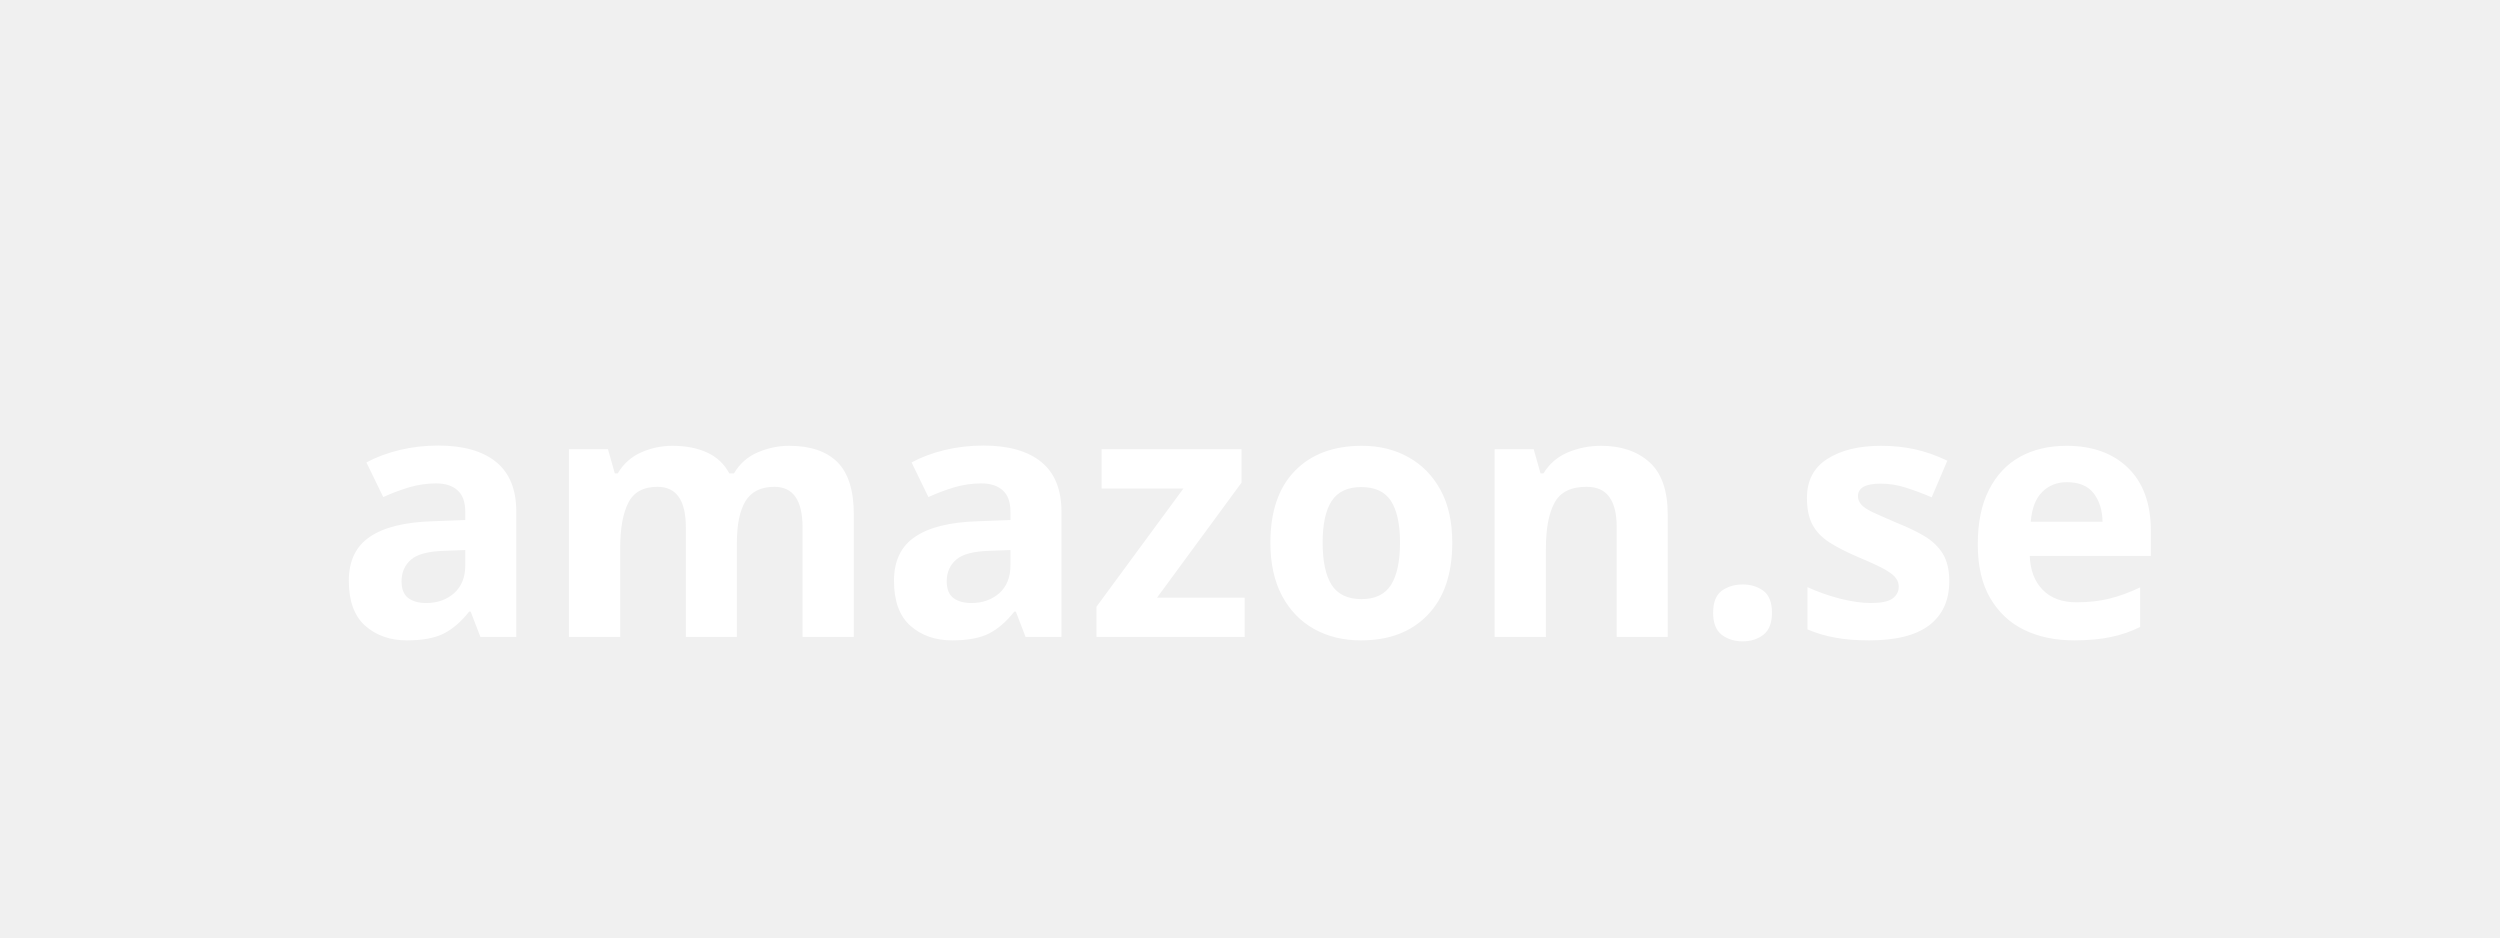
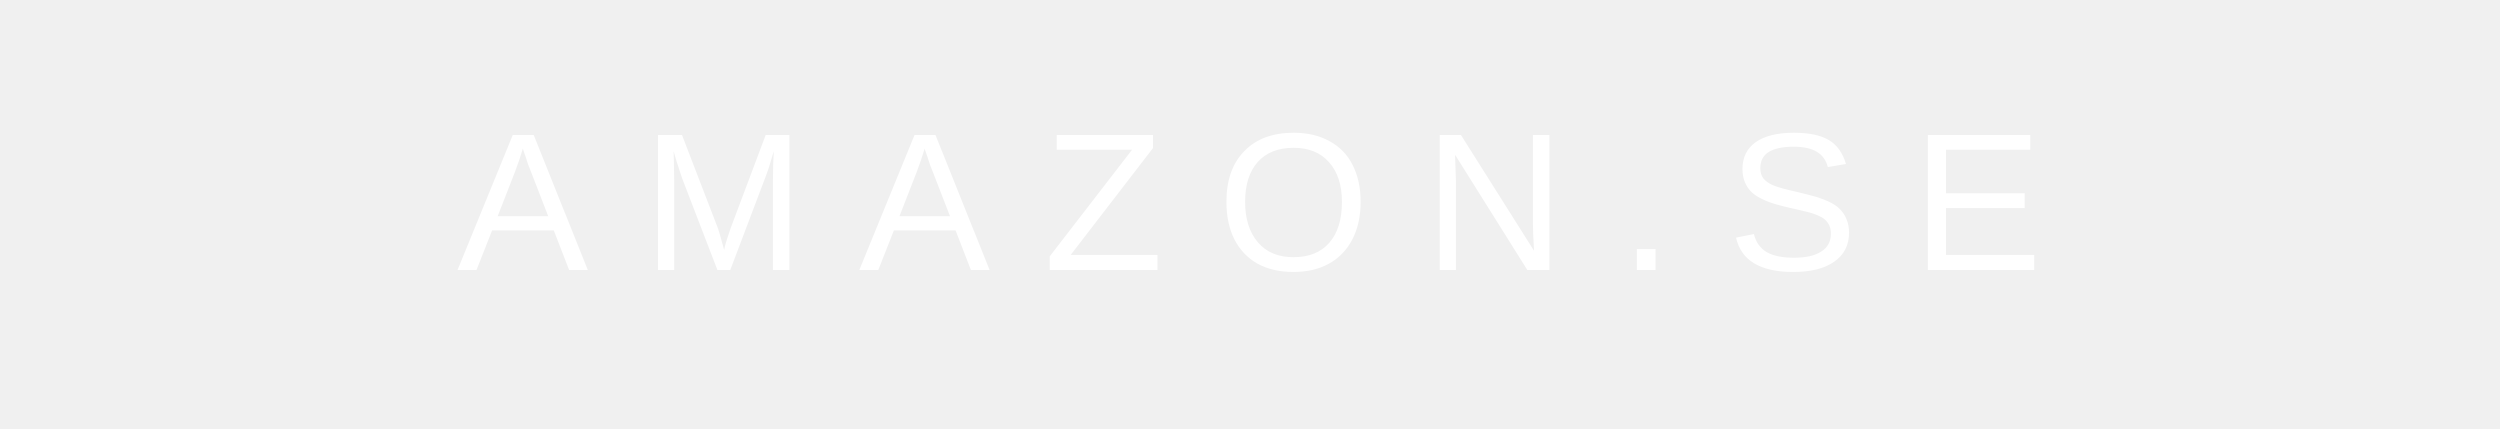
- <svg xmlns="http://www.w3.org/2000/svg" viewBox="0 0 160 60" fill="white">
-   <text x="50%" y="55%" dominant-baseline="middle" text-anchor="middle" font-family="sans-serif" font-size="22" font-weight="700">amazon.se</text>
+ <svg xmlns="http://www.w3.org/2000/svg" viewBox="0 0 140 24">
+   <text x="50%" y="50%" dominant-baseline="middle" text-anchor="middle" fill="white" font-family="system-ui,-apple-system,'Helvetica Neue',Arial,sans-serif" font-size="11" font-weight="300" letter-spacing="3">AMAZON.SE</text>
</svg>
